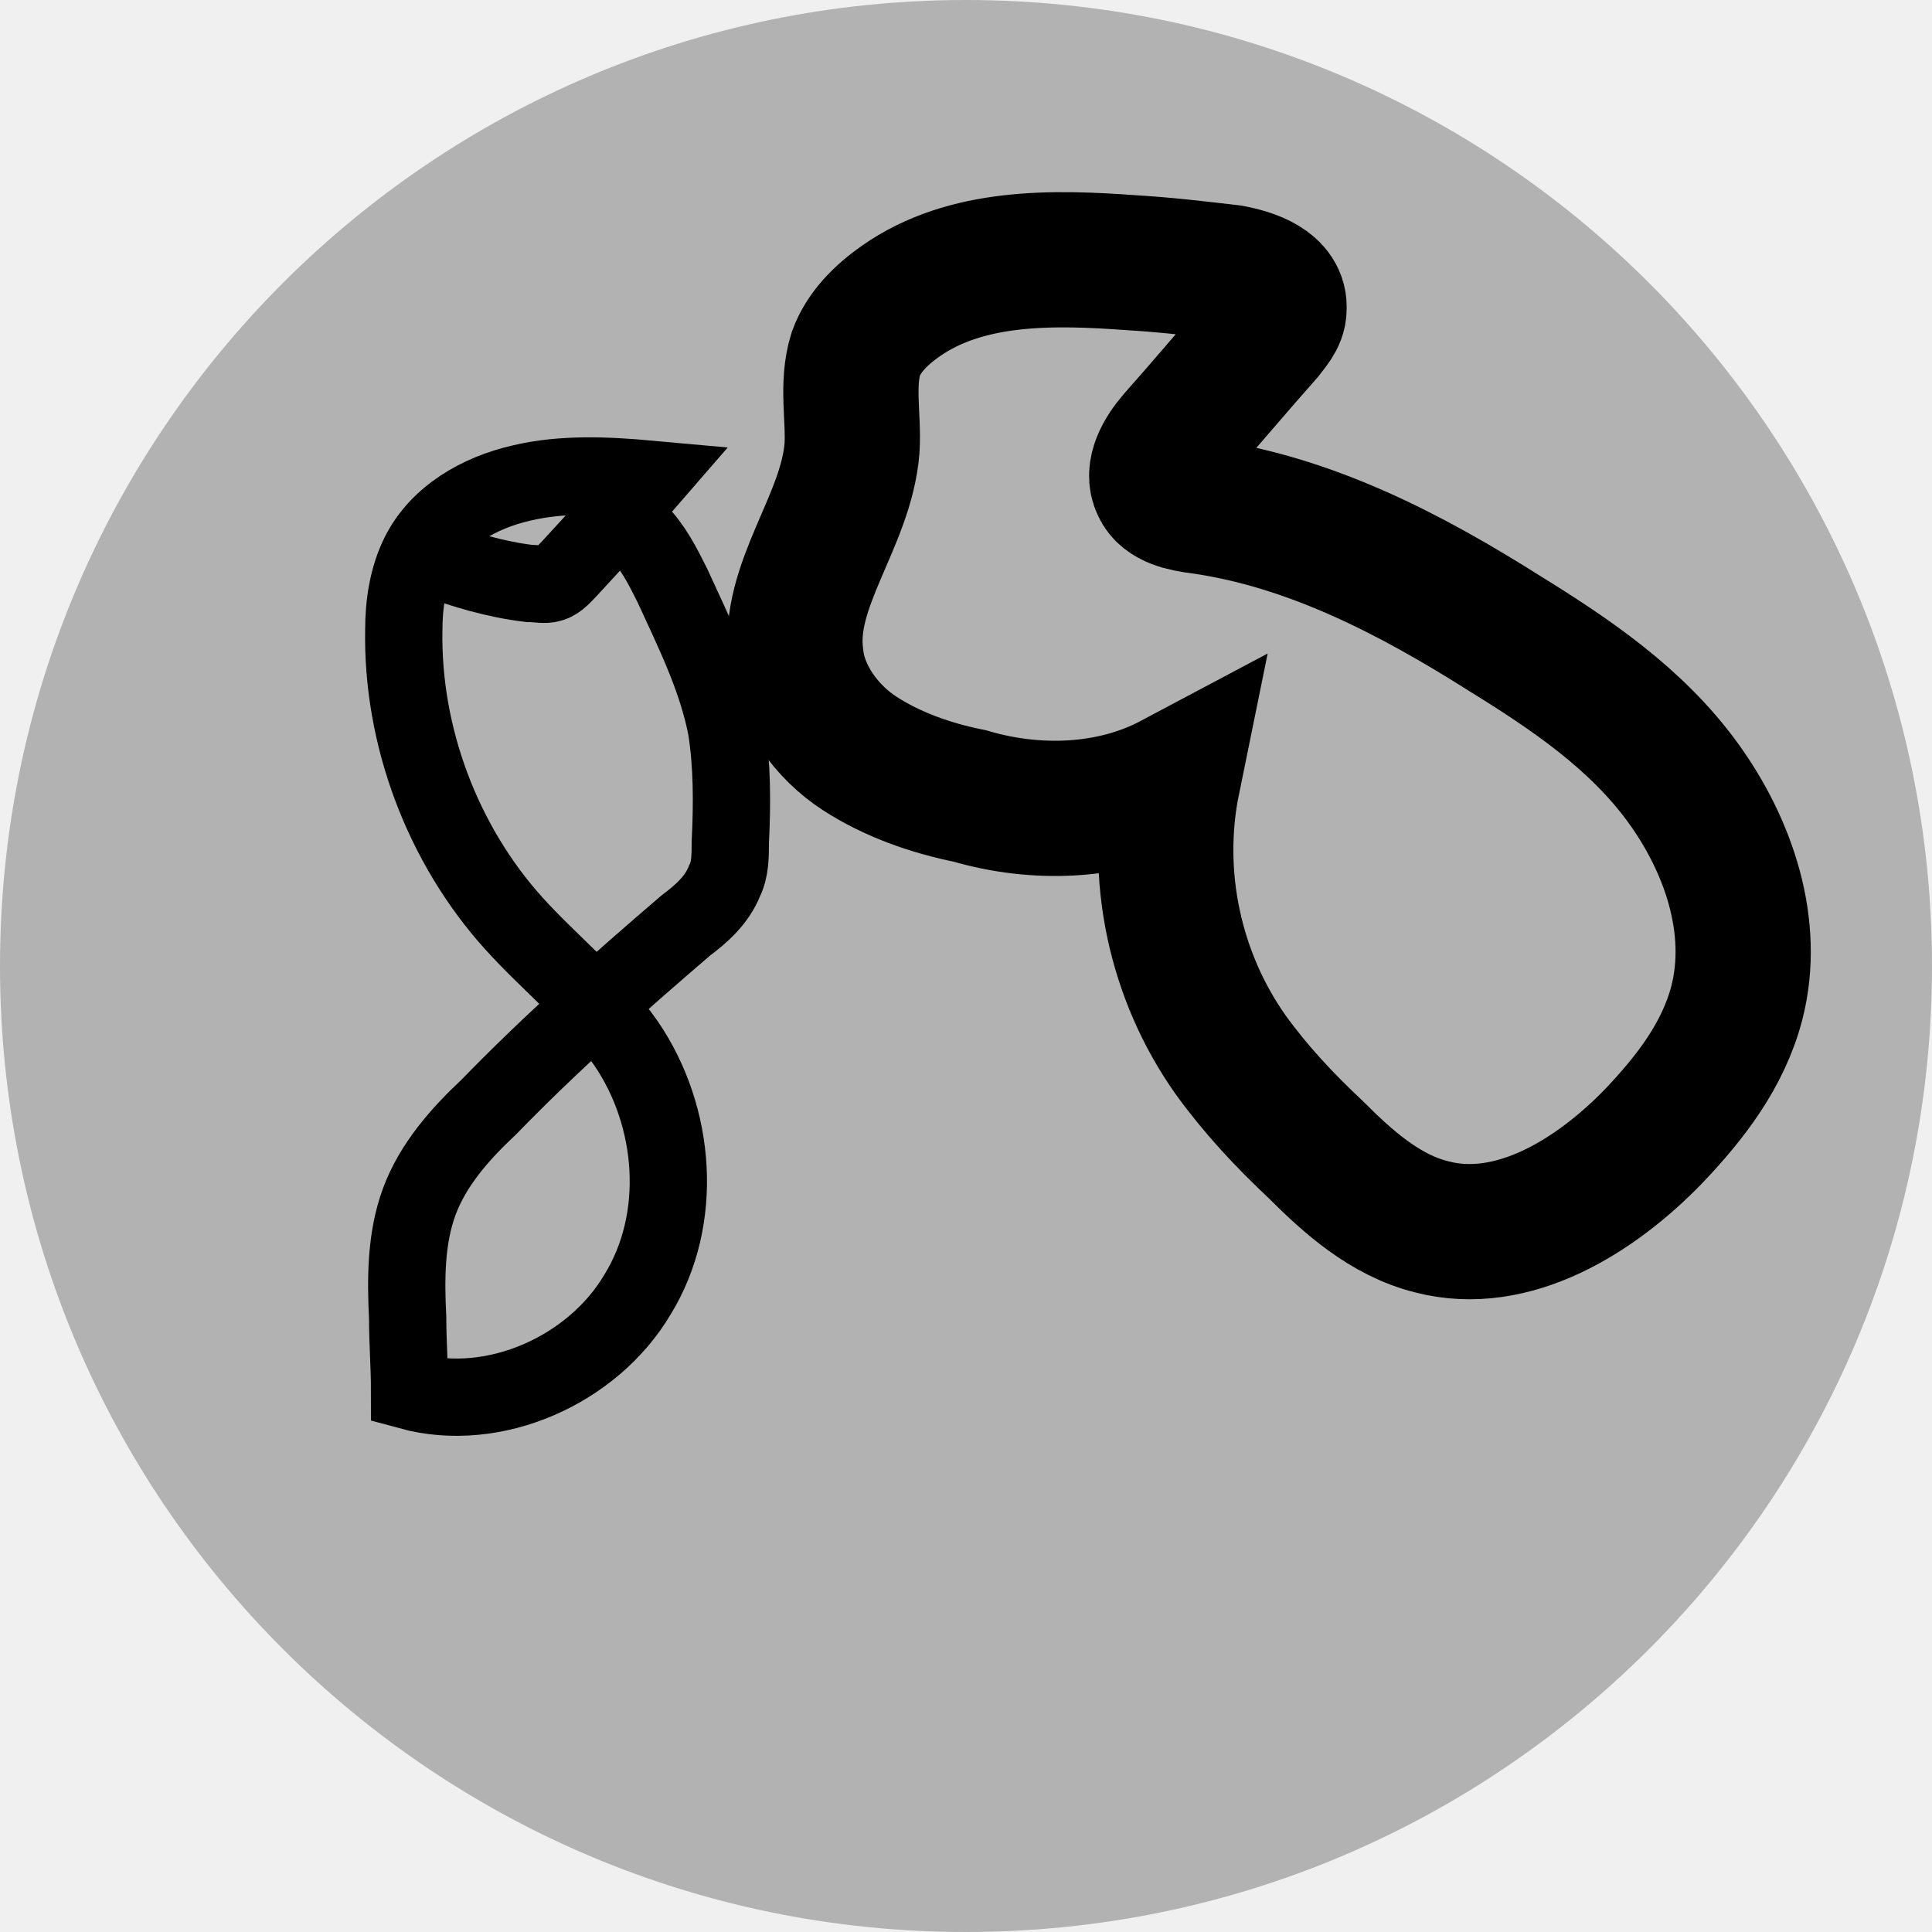
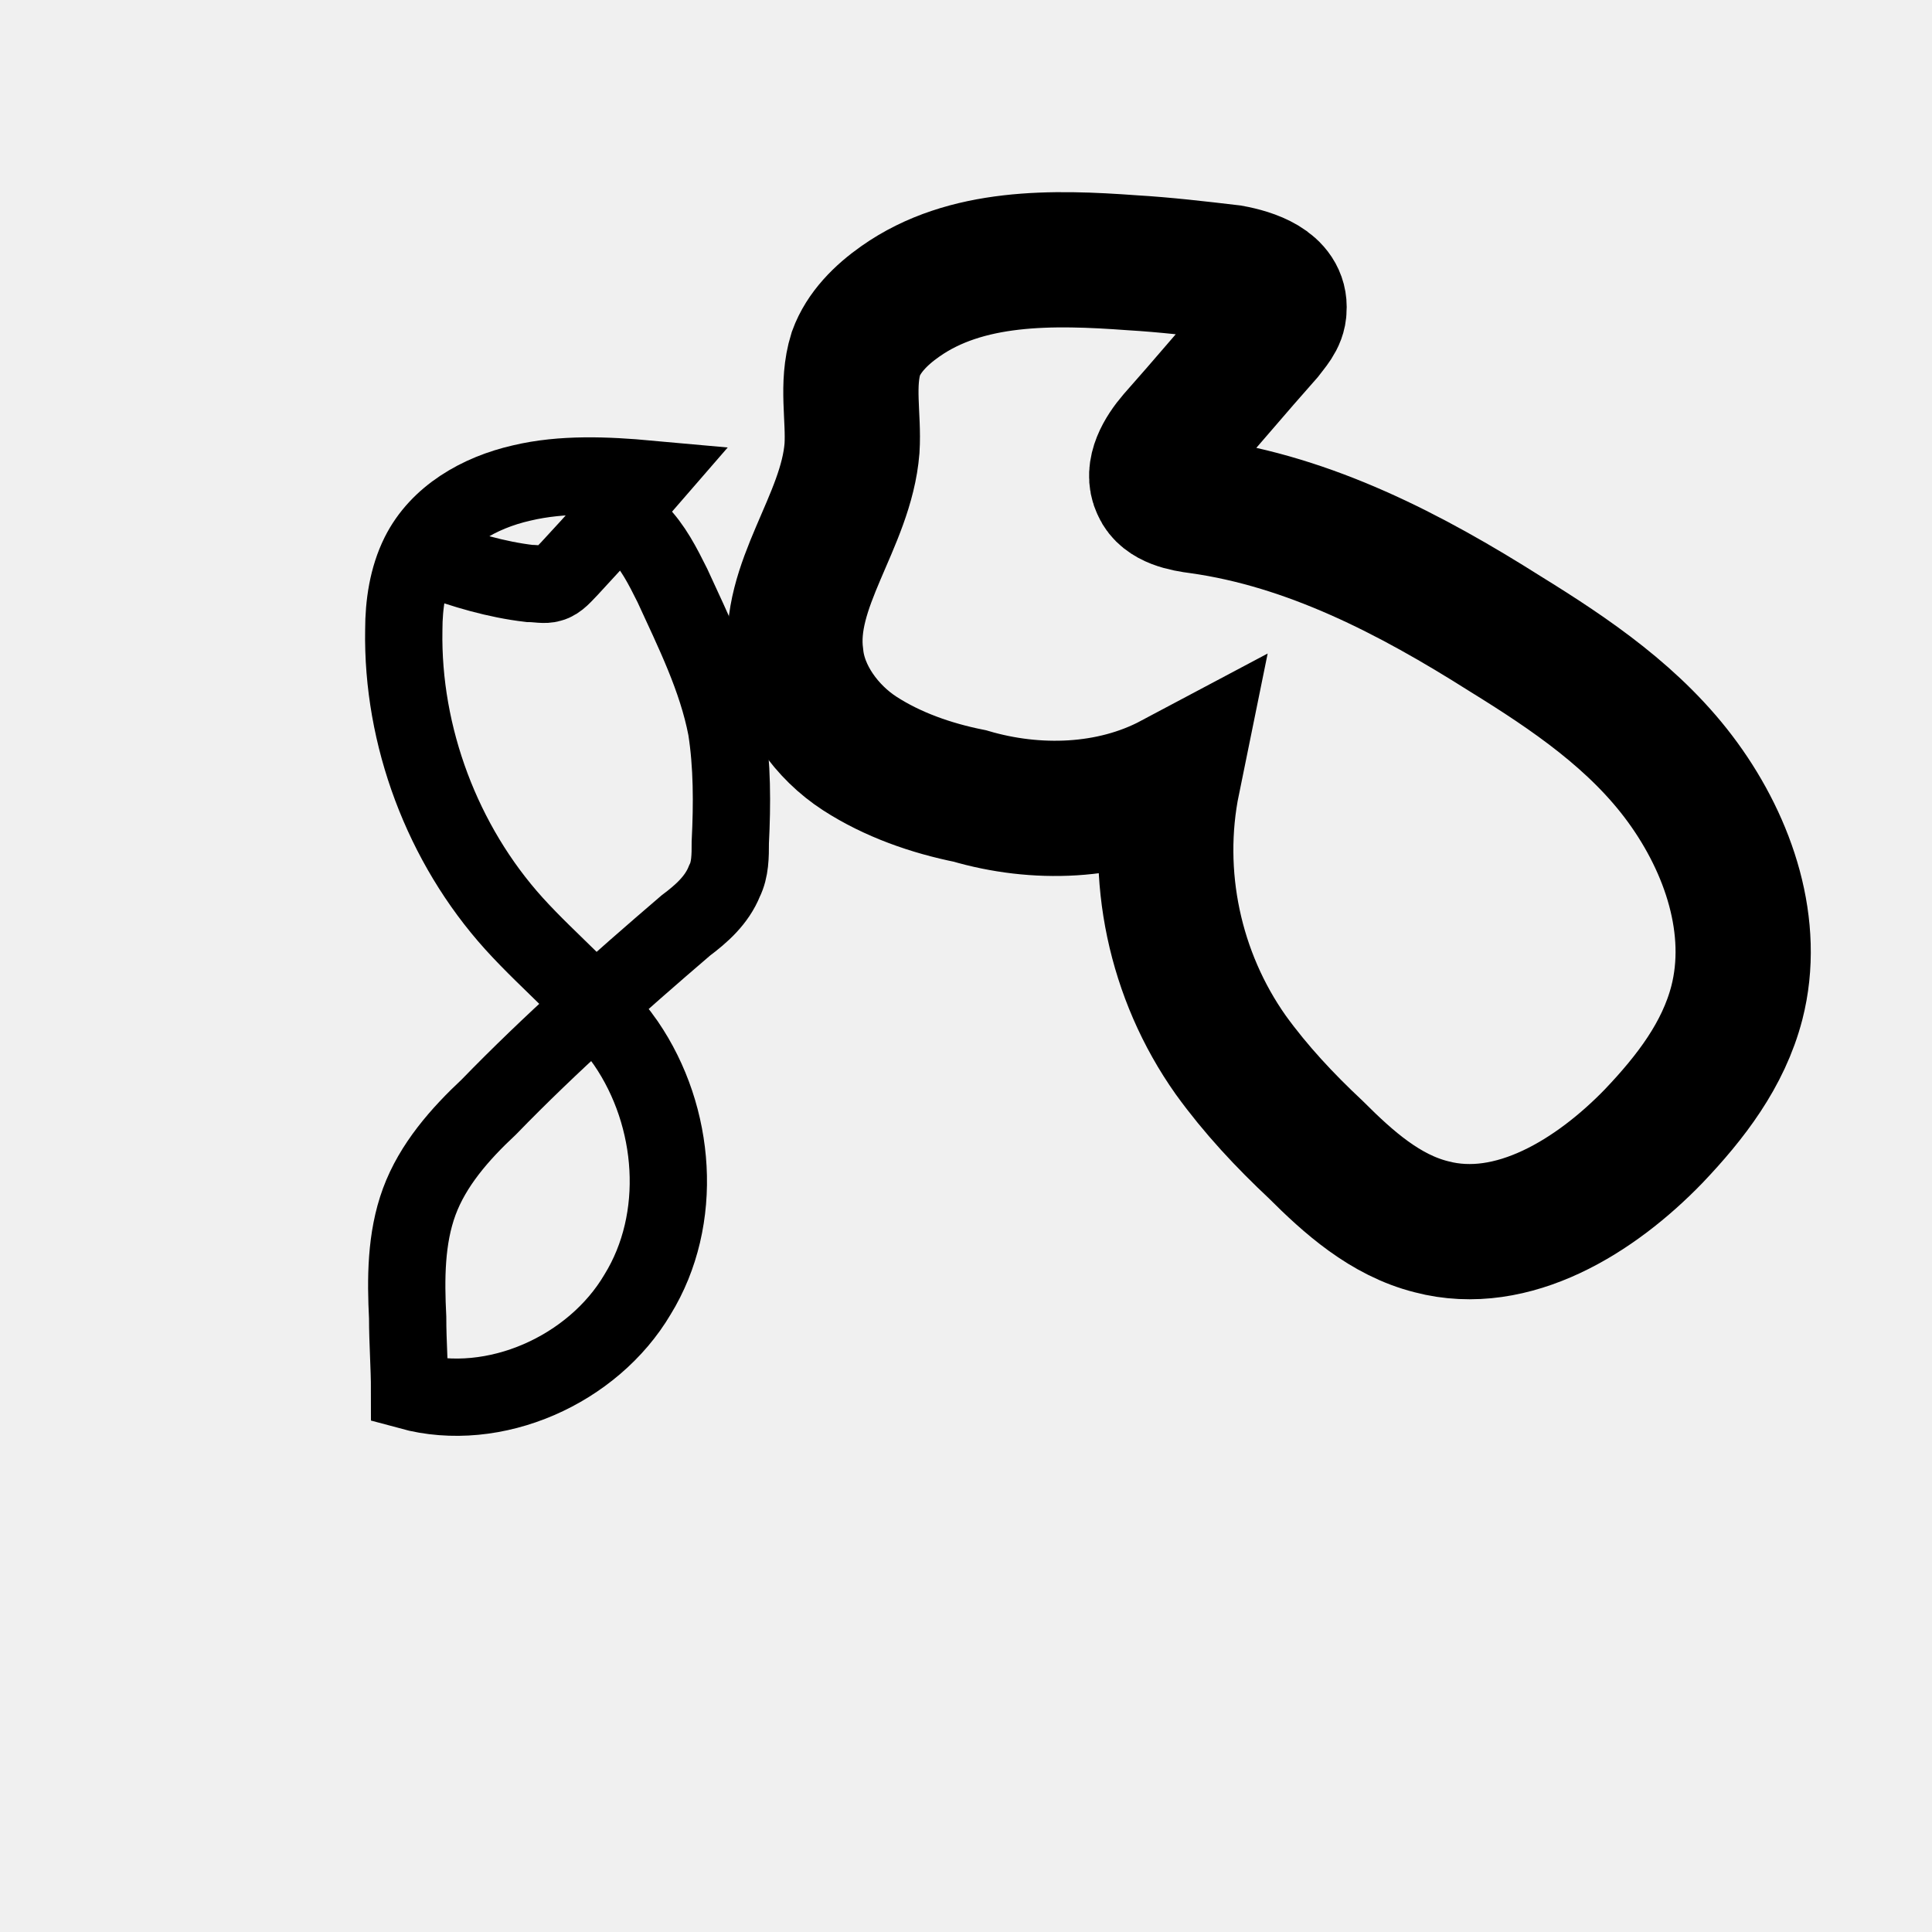
<svg xmlns="http://www.w3.org/2000/svg" version="1.1" id="レイヤー_1" x="0px" y="0px" viewBox="0 0 100 100" enable-background="new 0 0 100 100" xml:space="preserve">
-   <circle id="circle3264" fill="#B2B2B2" cx="50" cy="50" r="50" />
  <g id="レイヤー_2">
    <path id="path3267" fill="none" stroke="#231815" stroke-miterlimit="10" d="M60,159.1" />
  </g>
  <polygon id="polygon3215" fill="#FFFFFF" points="62.6,50.2 61.6,50.2 63.1,50.2 63.1,50.2 " />
  <path fill="none" stroke="#000000" stroke-width="7" stroke-miterlimit="2.613" d="M60.7,40.4c-1,4.9,0.1,10.1,3,14.2  c1.3,1.8,2.8,3.4,4.4,4.9c1.7,1.7,3.6,3.4,6,4c4.2,1.1,8.5-1.6,11.5-4.7c1.9-2,3.6-4.2,4.3-6.9c1-3.9-0.4-8.1-2.8-11.4  s-5.8-5.6-9.2-7.7c-4.9-3.1-10.1-5.8-15.8-6.6c-0.8-0.1-1.8-0.3-2.1-1c-0.4-0.8,0.2-1.8,0.8-2.5c1.6-1.8,3.1-3.6,4.7-5.4  c0.3-0.4,0.7-0.8,0.7-1.3c0.1-1.2-1.4-1.7-2.5-1.9c-1.7-0.2-3.4-0.4-5.1-0.5c-4.1-0.3-8.6-0.4-12,2c-1,0.7-1.9,1.6-2.3,2.7  c-0.5,1.6-0.1,3.3-0.2,4.9c-0.3,3.8-3.4,7.1-2.9,10.8c0.2,2,1.6,3.9,3.3,5s3.7,1.8,5.7,2.2C53.6,42.2,57.5,42.1,60.7,40.4z" />
  <path fill="none" stroke="#000000" stroke-width="4" stroke-miterlimit="2.613" d="M22.4,28.9c1.6,0.6,3.3,1.1,5,1.3  c0.4,0,0.8,0.1,1.1,0c0.4-0.1,0.7-0.5,1-0.8c1.4-1.5,2.8-3.1,4.1-4.6c-2.2-0.2-4.5-0.3-6.6,0.2c-2.2,0.5-4.3,1.7-5.3,3.7  c-0.6,1.2-0.8,2.6-0.8,3.9c-0.1,5.5,2,11.1,5.7,15.2c1.9,2.1,4.2,3.9,5.8,6.2c2.6,3.8,3,9.1,0.6,13c-2.3,3.9-7.4,6.2-11.8,5  c0-1.3-0.1-2.5-0.1-3.8c-0.1-2-0.1-4.1,0.6-6c0.7-1.9,2.1-3.5,3.6-4.9c3.2-3.3,6.7-6.4,10.2-9.4c0.8-0.6,1.6-1.3,2-2.3  c0.3-0.6,0.3-1.3,0.3-2c0.1-2,0.1-4-0.2-5.9c-0.5-2.6-1.7-5-2.8-7.4c-0.5-1-1-2-1.8-2.8c-0.6-0.6-1.4-1.7-0.6-2.2" />
</svg>
